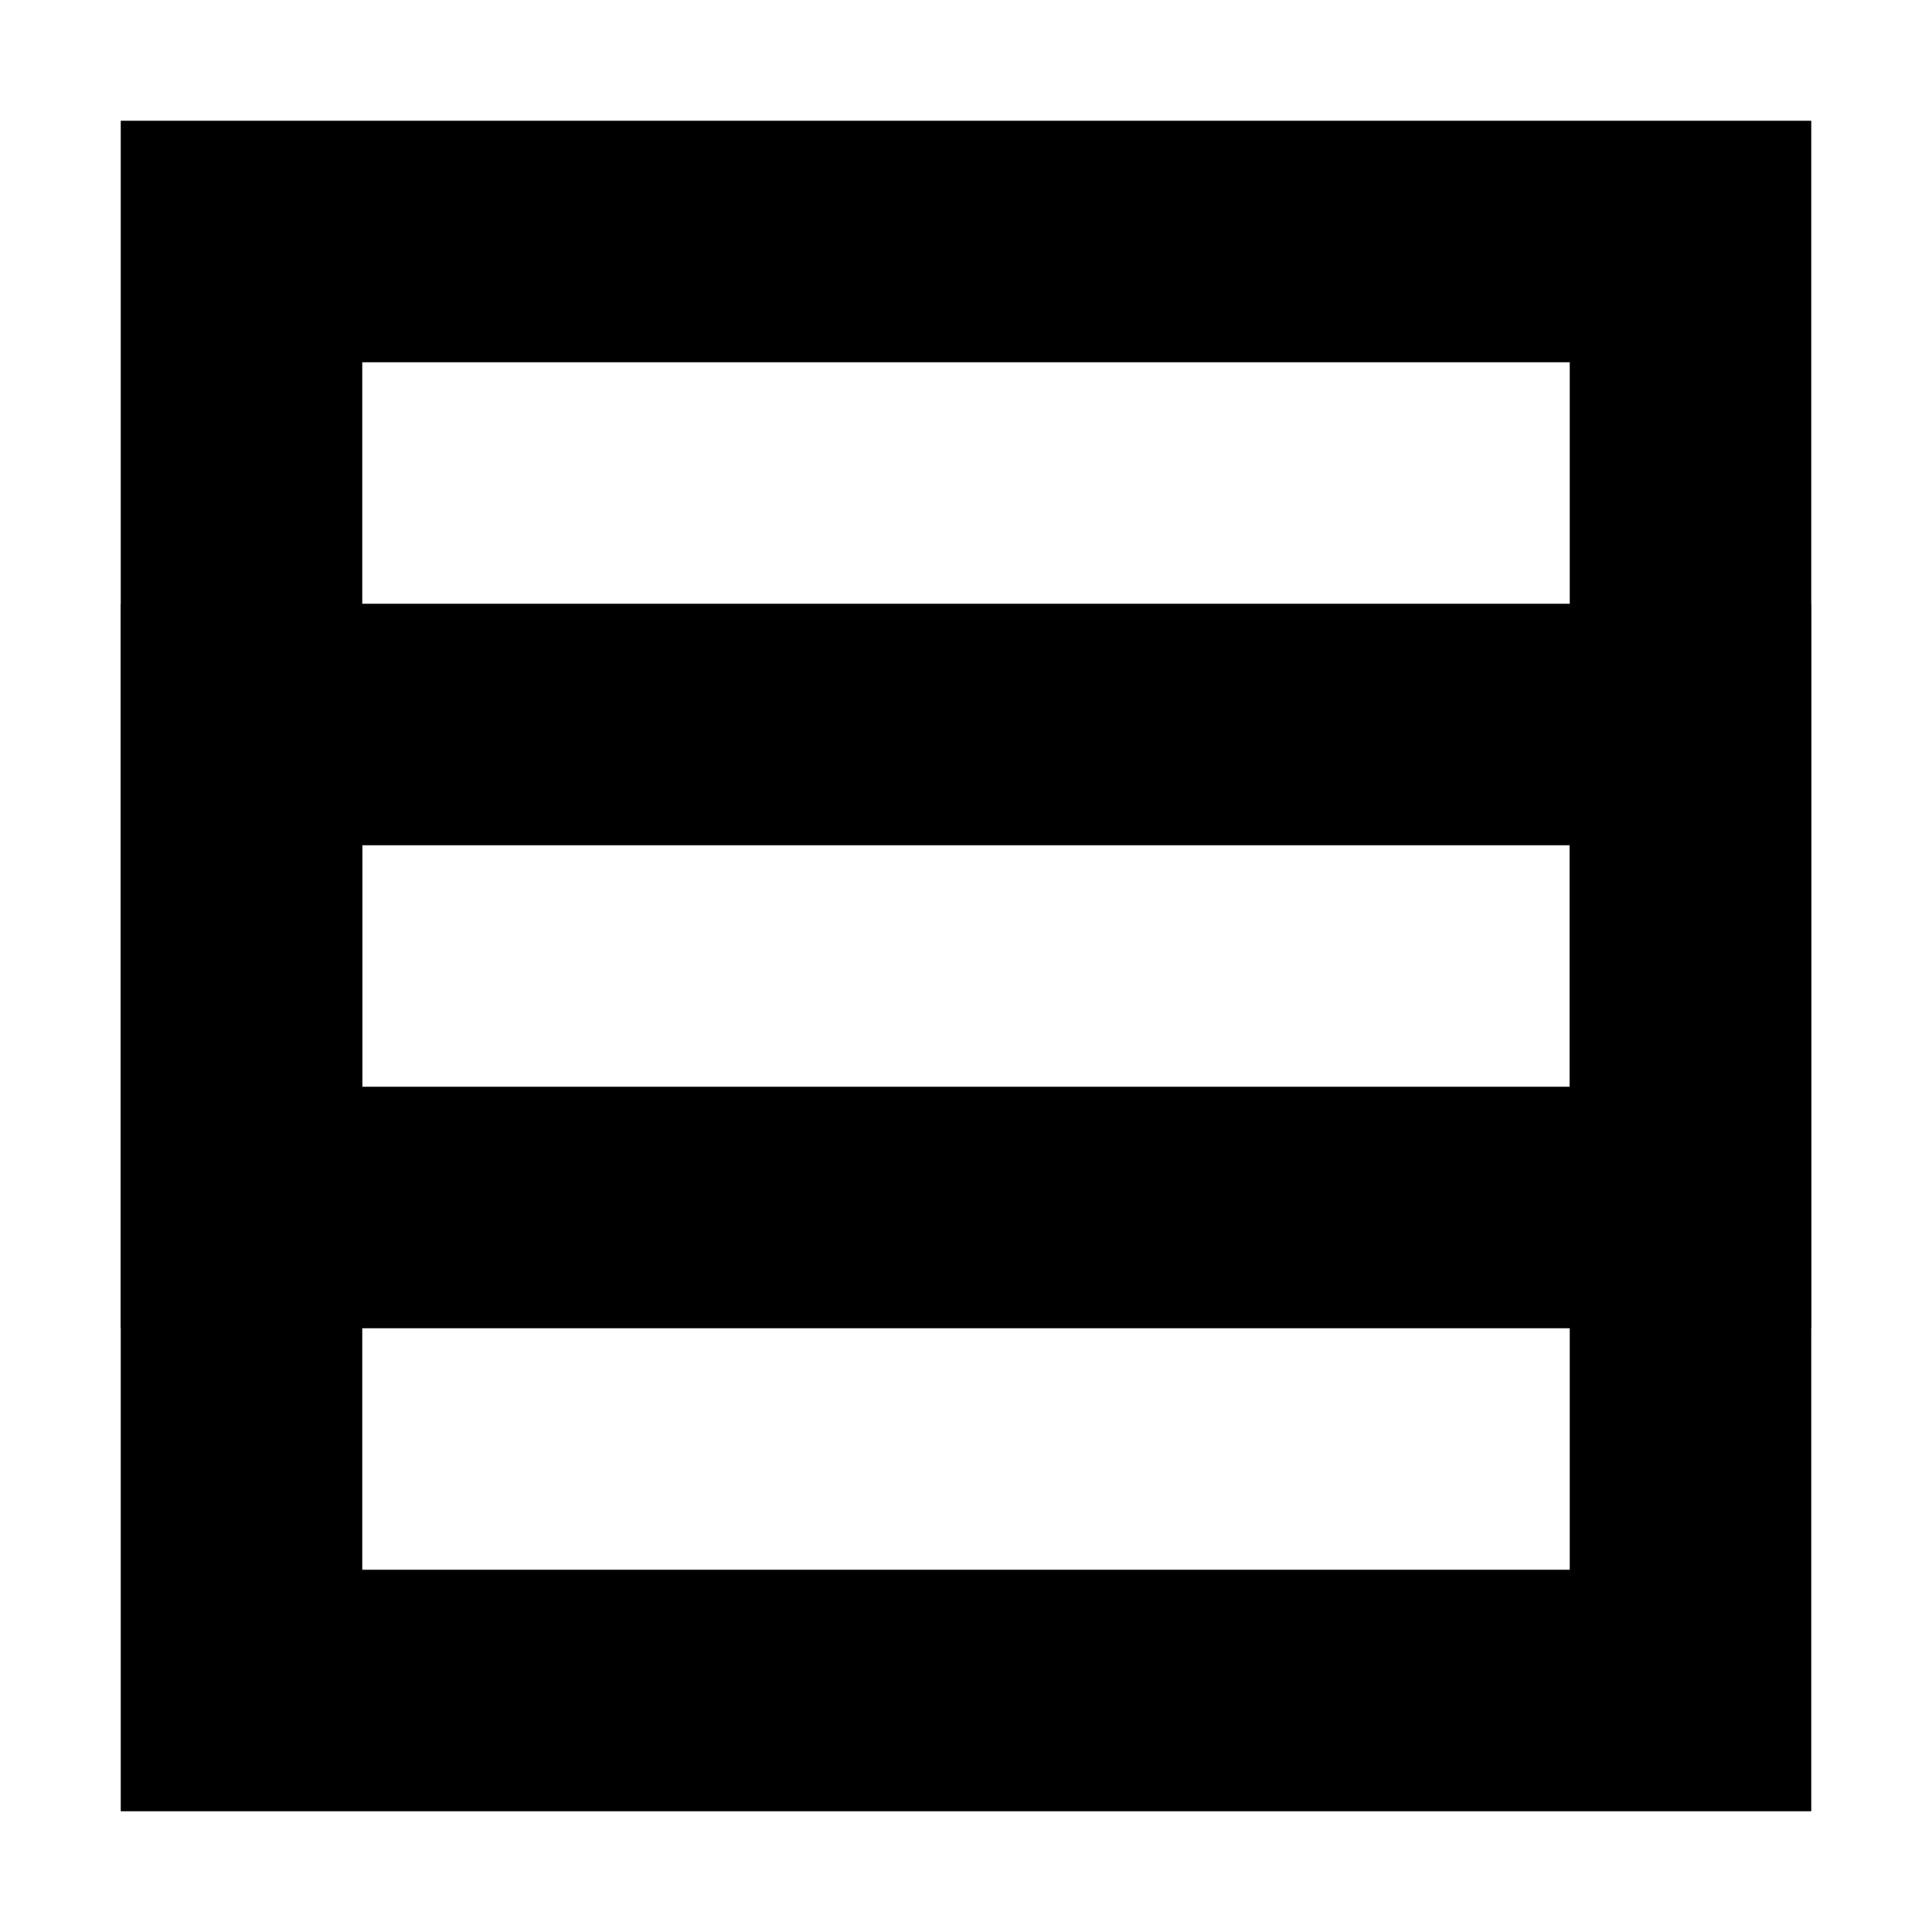
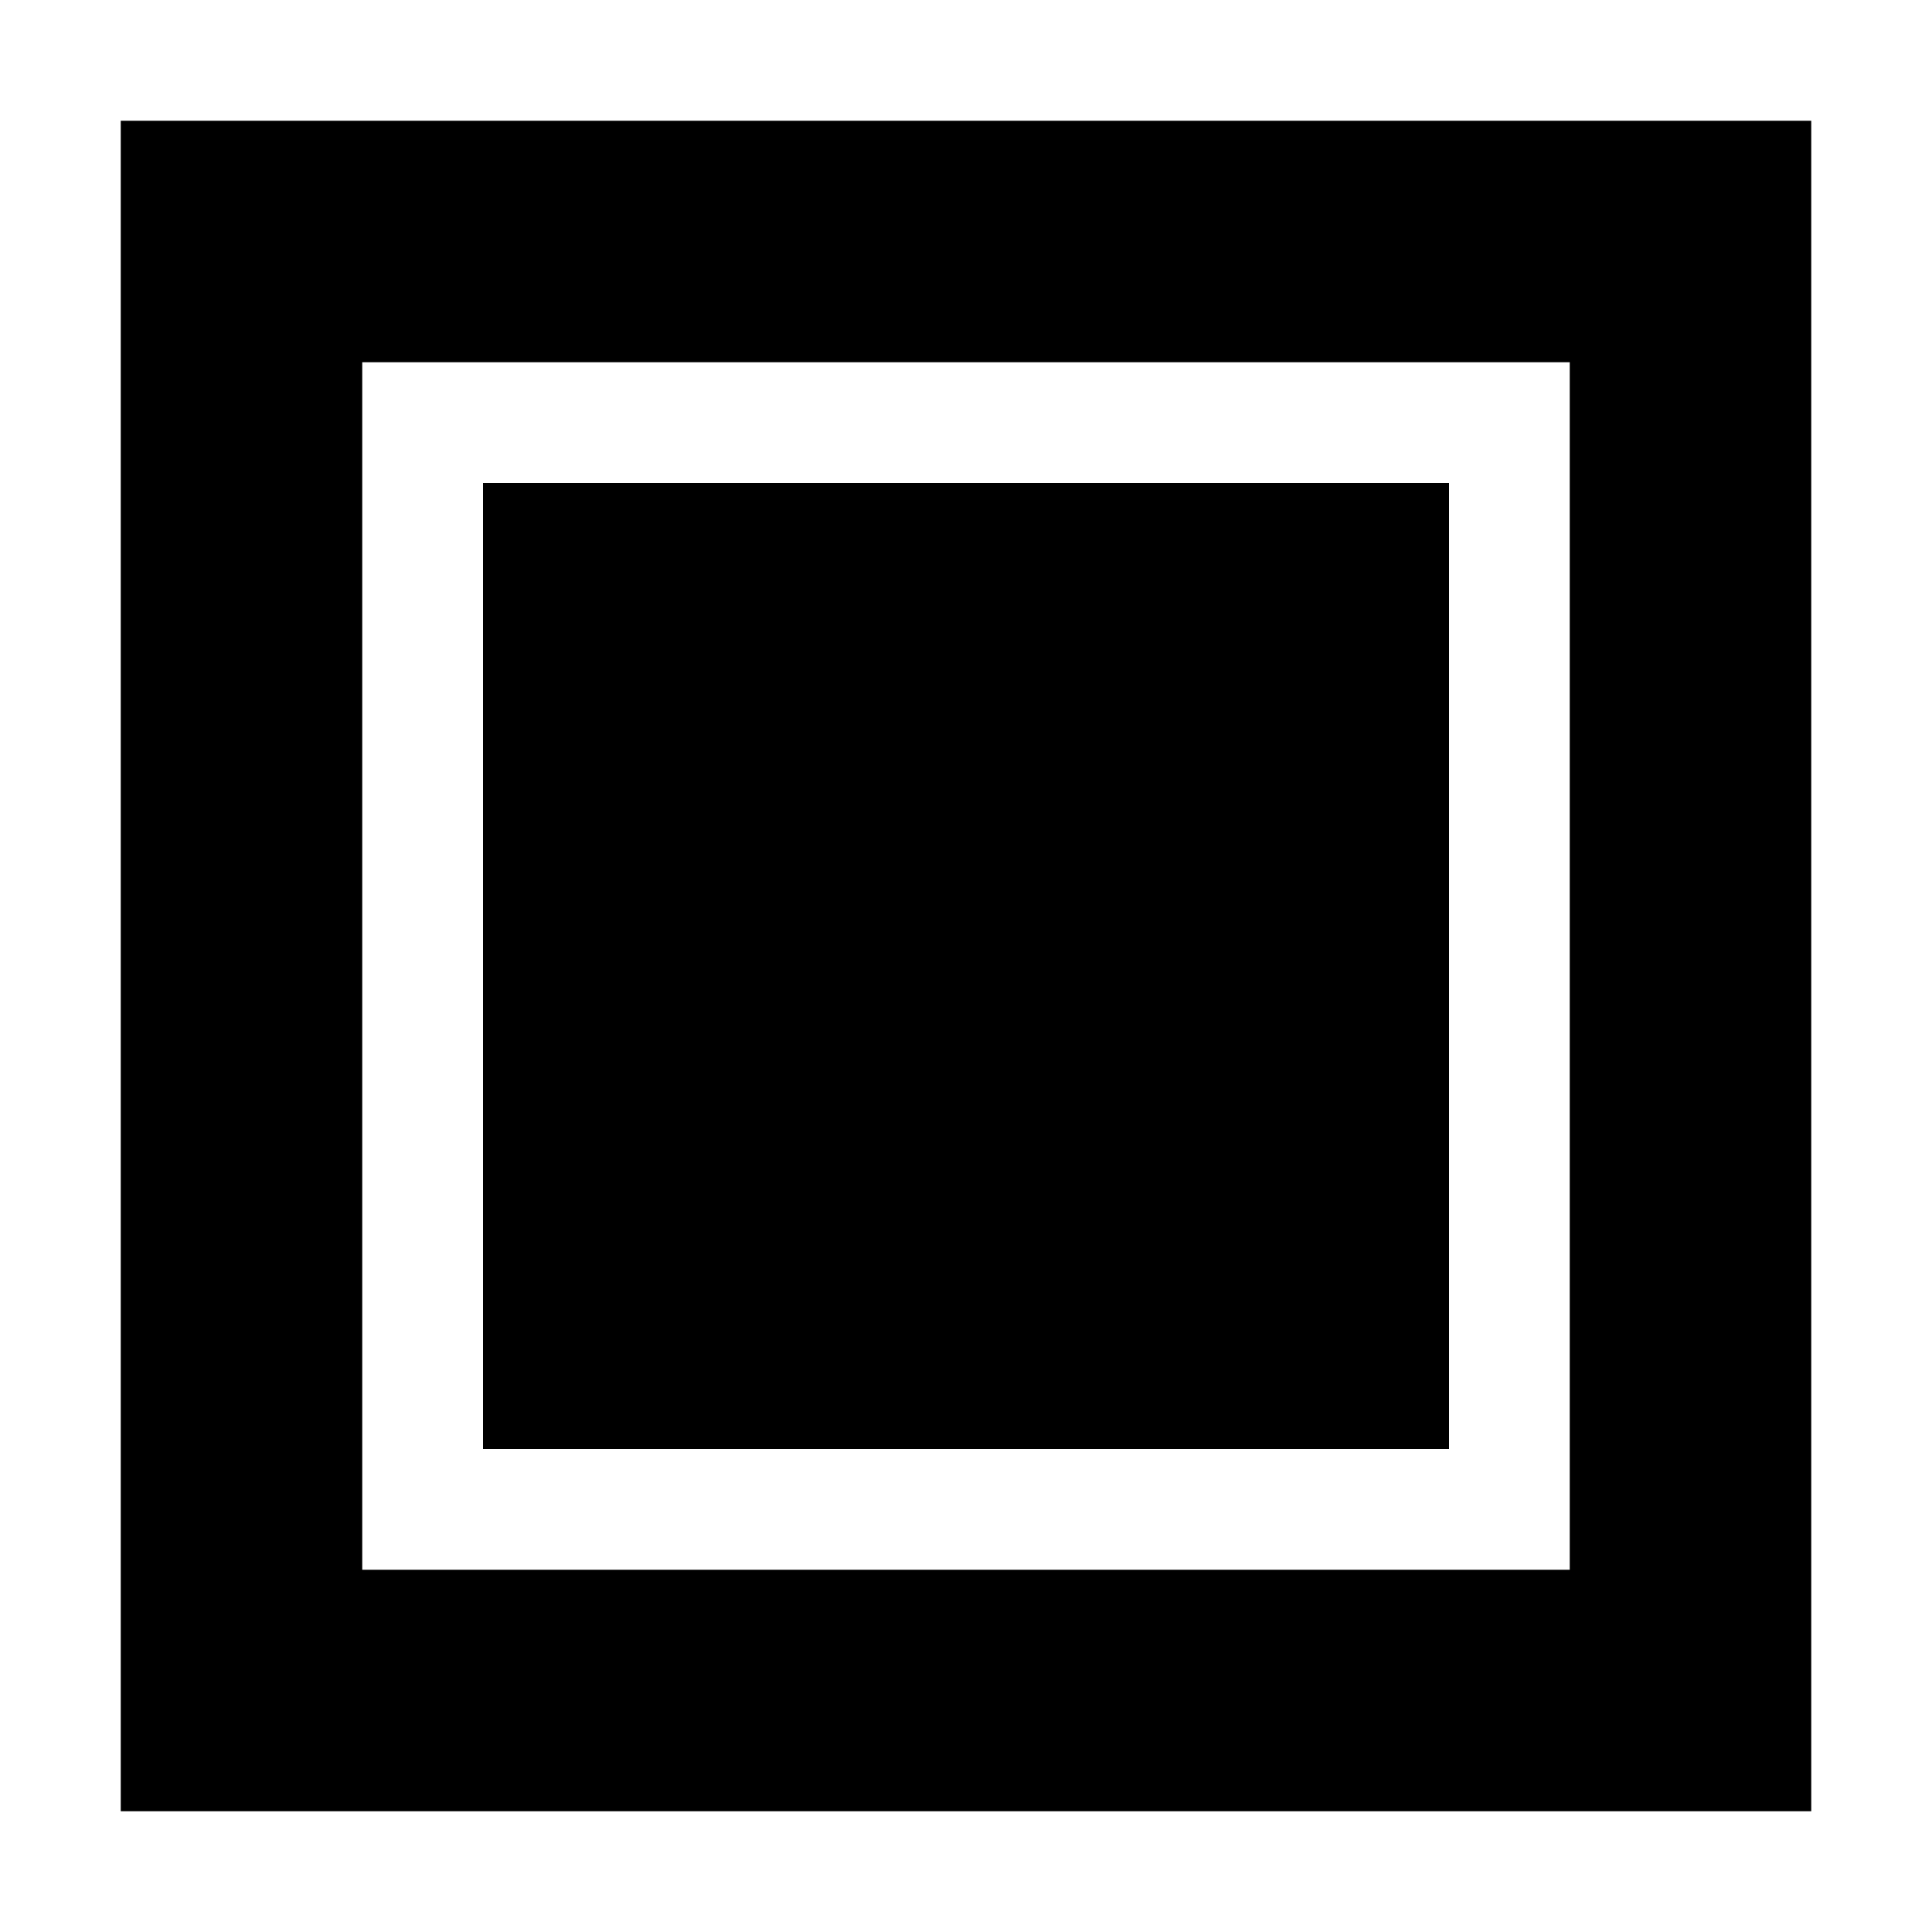
<svg xmlns="http://www.w3.org/2000/svg" width="8" height="8" viewBox="0 0 8 8">
-   <rect x="1" y="1" width="6" height="4" style="fill:none; stroke:black; stroke-width:1px;" />
-   <rect x="1" y="3" width="6" height="4" style="fill:none; stroke:black; stroke-width:1px;" />
+   <rect x="1" y="1" width="6" height="6" style="fill:none; stroke:black; stroke-width:1px;" />
+   <rect x="2" y="2" width="4" height="4" style="fill:black; stroke:black; stroke-width:0px;" />
</svg>
